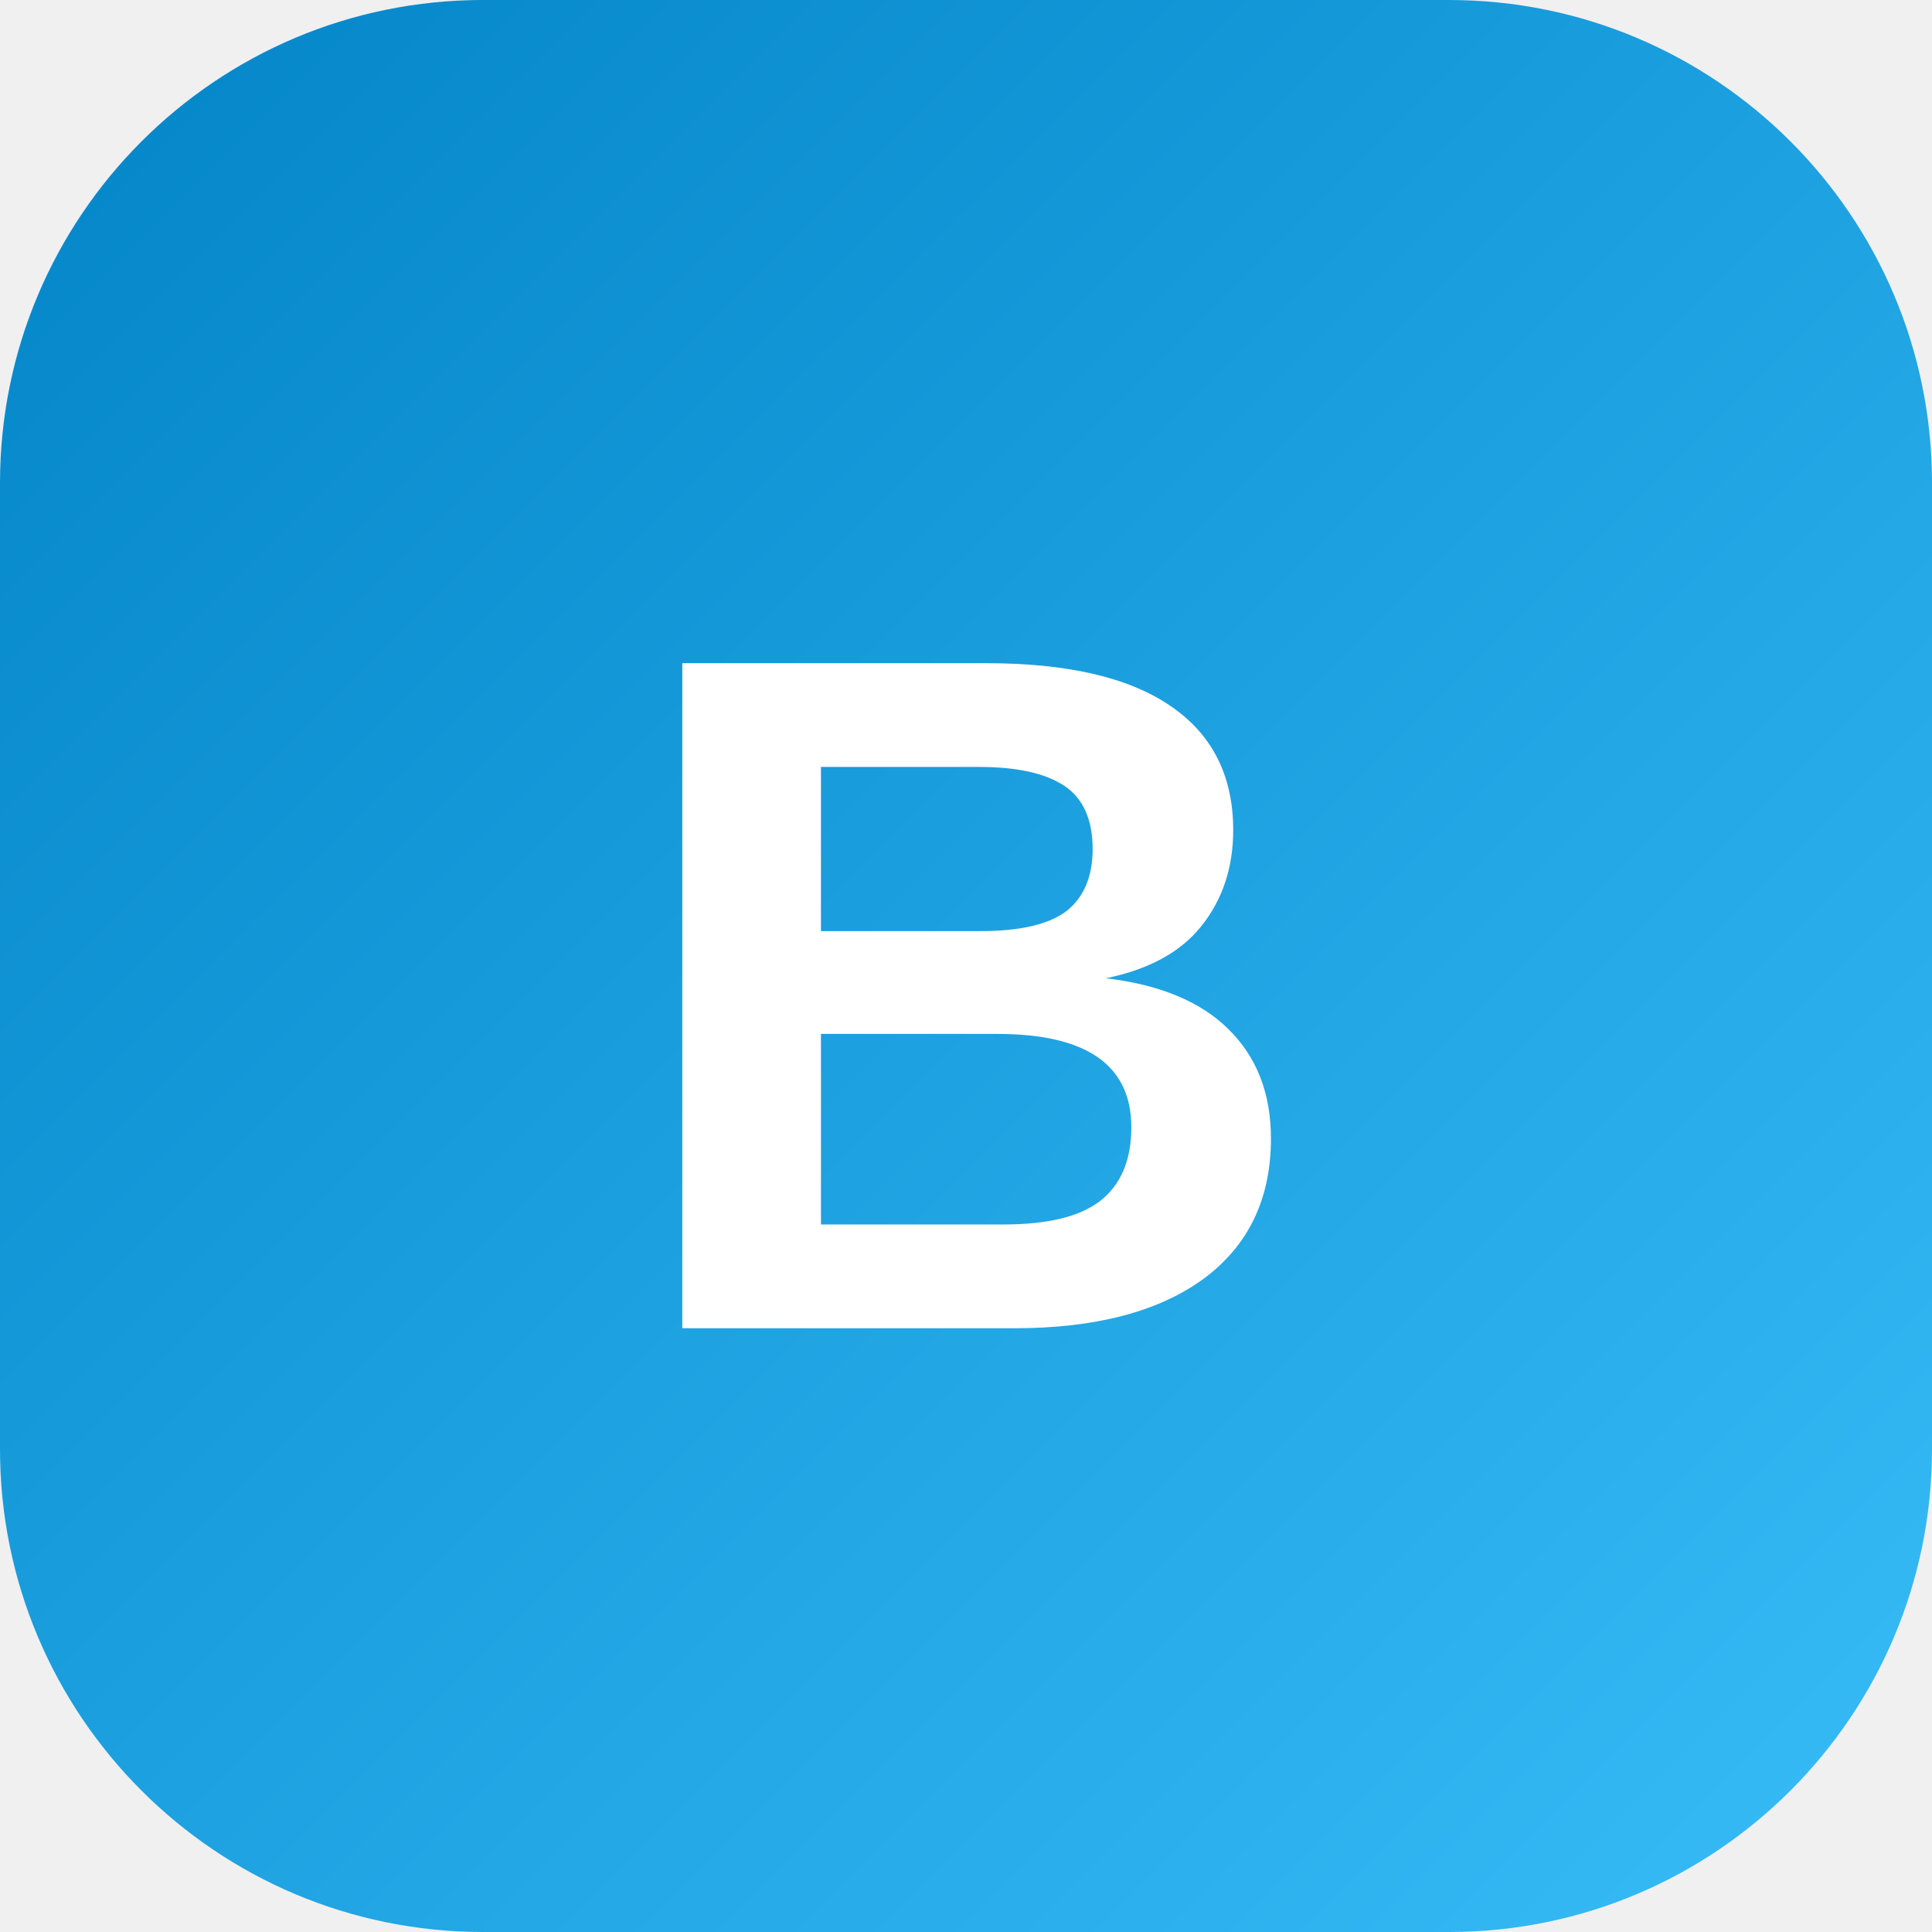
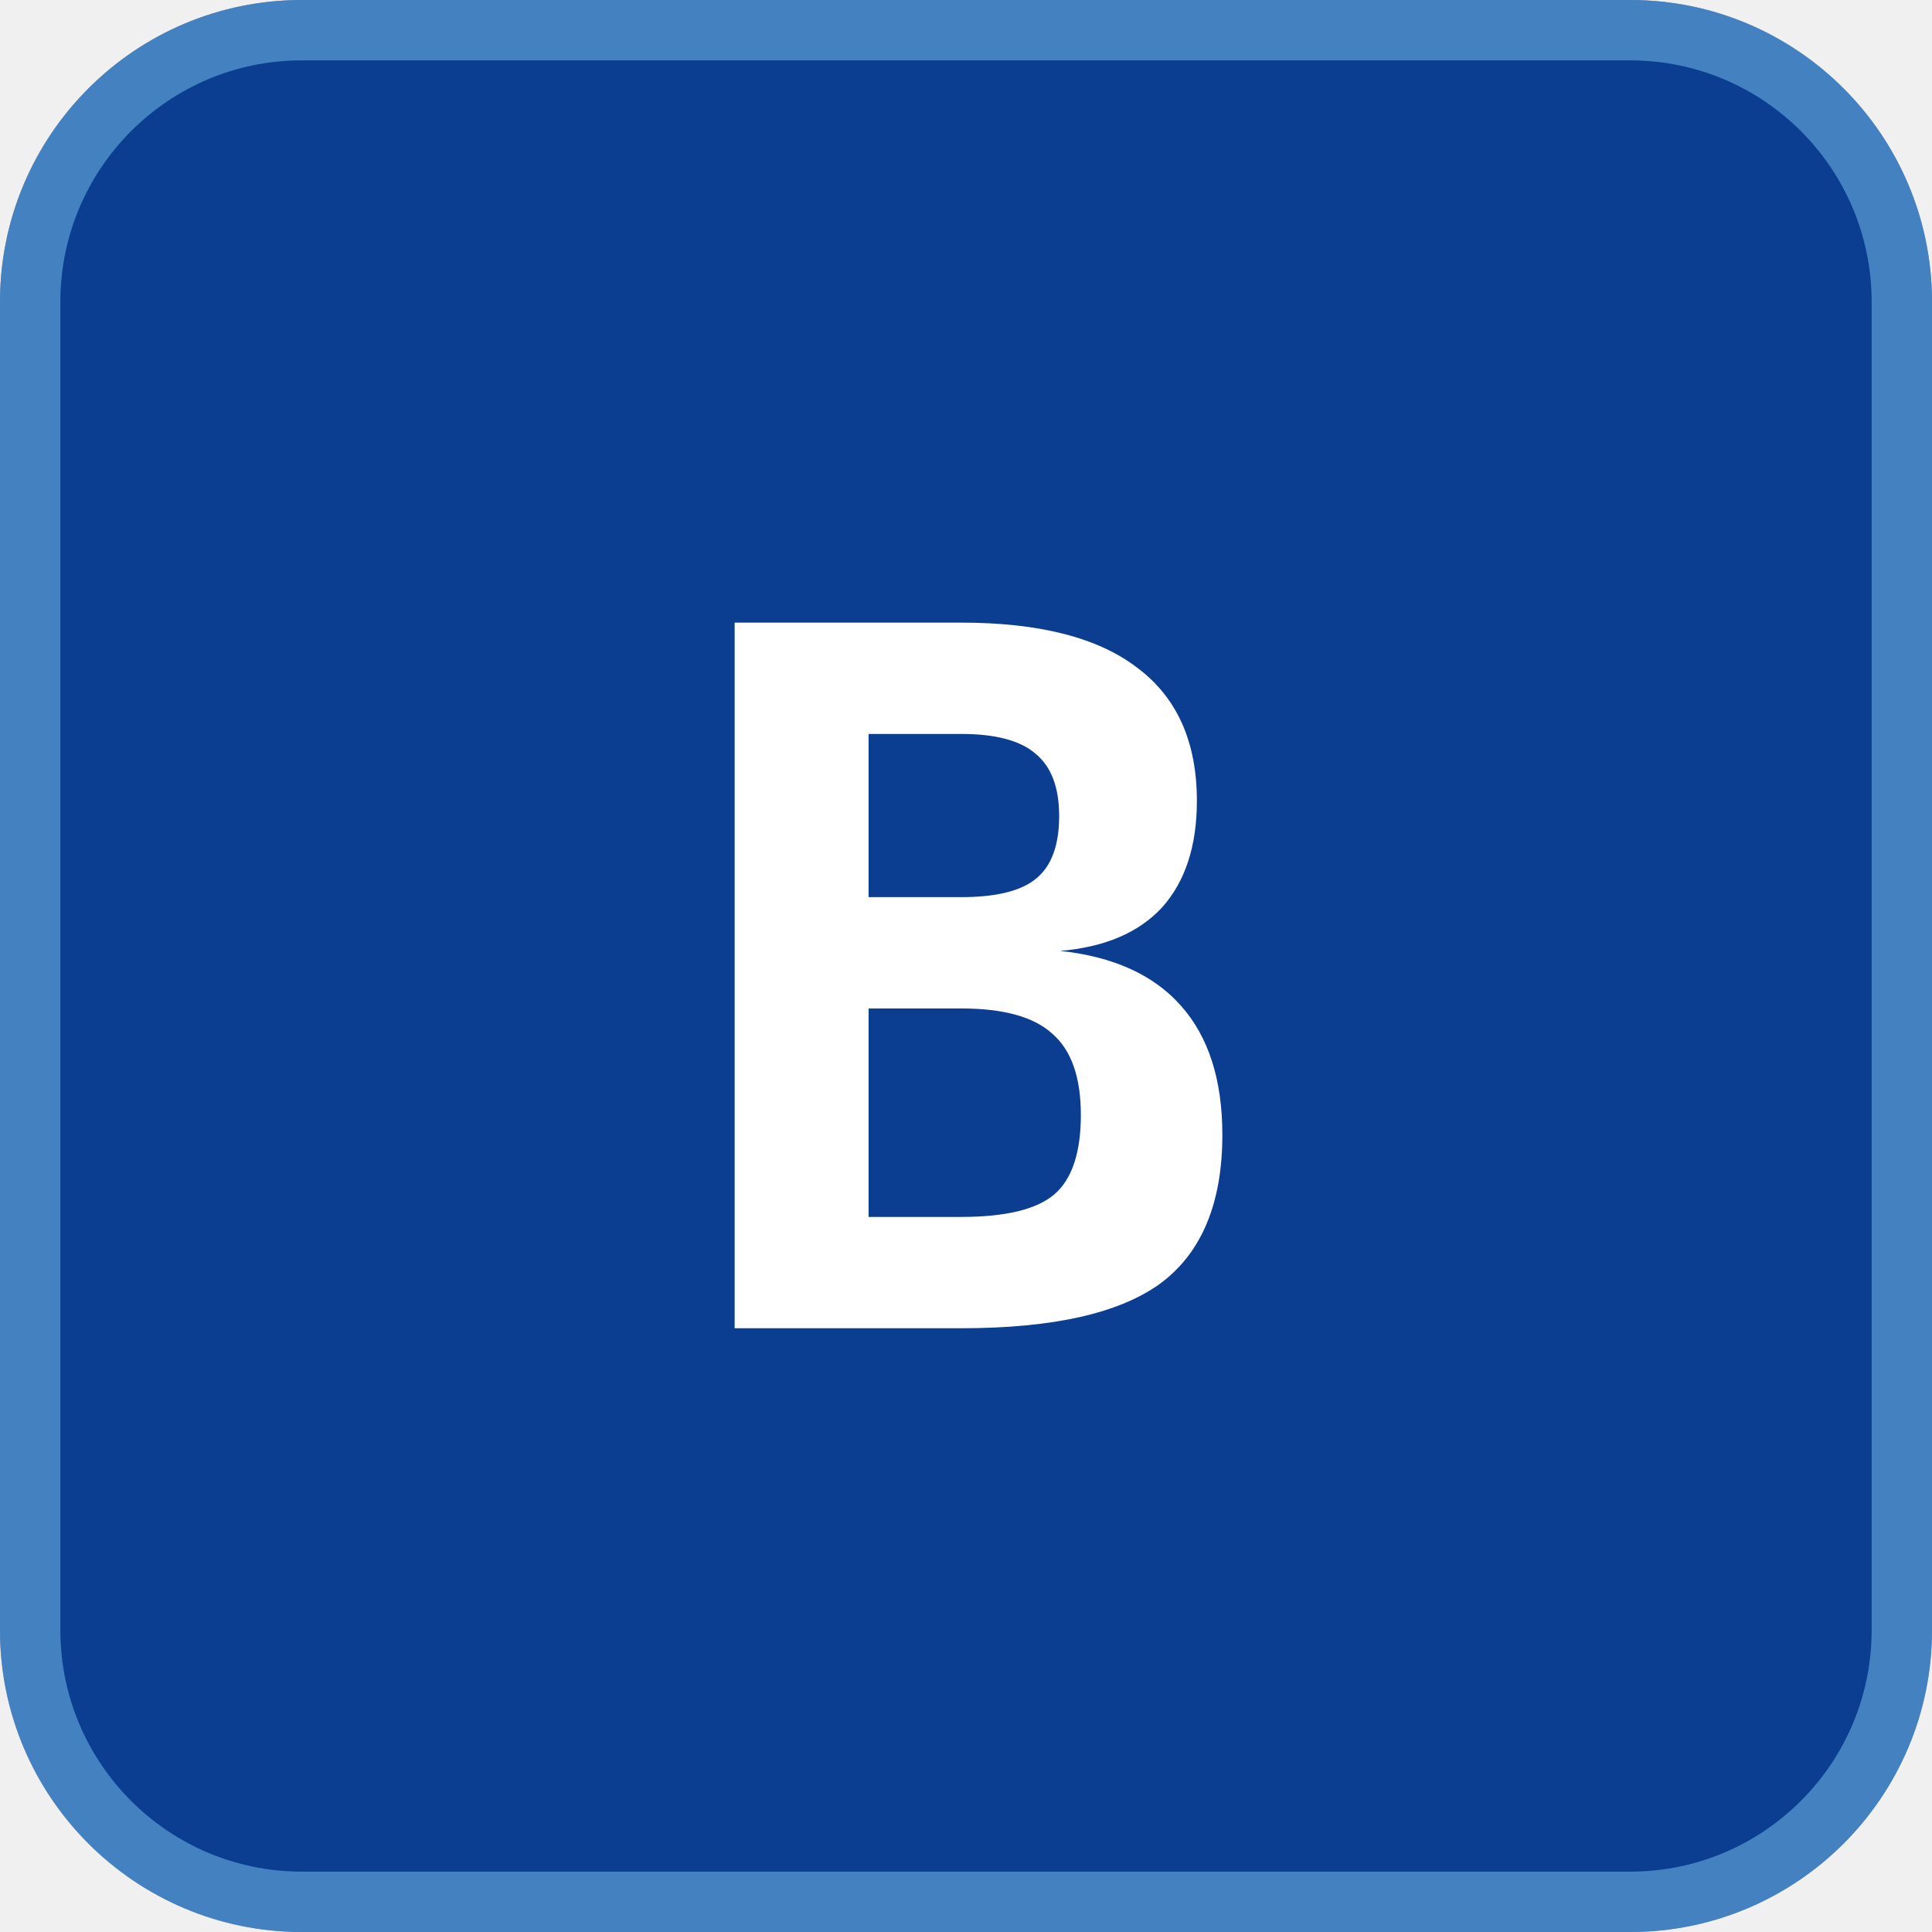
<svg xmlns="http://www.w3.org/2000/svg" viewBox="0 0 32 32">
-   <defs>
-     <linearGradient id="g" x1="0" y1="0" x2="1" y2="1">
-       <stop offset="0" stop-color="#0284C7" />
-       <stop offset="1" stop-color="#38BDF8" />
-     </linearGradient>
-   </defs>
-   <rect width="32" height="32" rx="8" fill="url(#g)" />
-   <text x="16" y="22" text-anchor="middle" font-family="Arial,sans-serif" font-weight="700" font-size="16" fill="#fff">B</text>
+   <rect width="32" height="32" rx="5" fill="#0B3D91" />
+   <rect x="0.5" y="0.5" width="31" height="31" rx="4.5" fill="none" stroke="#7CC7F2" stroke-opacity="0.5" />
+   <text x="16" y="22" text-anchor="middle" font-family="IBM Plex Mono,Menlo,monospace" font-weight="700" font-size="16" fill="#fff">B</text>
</svg>
